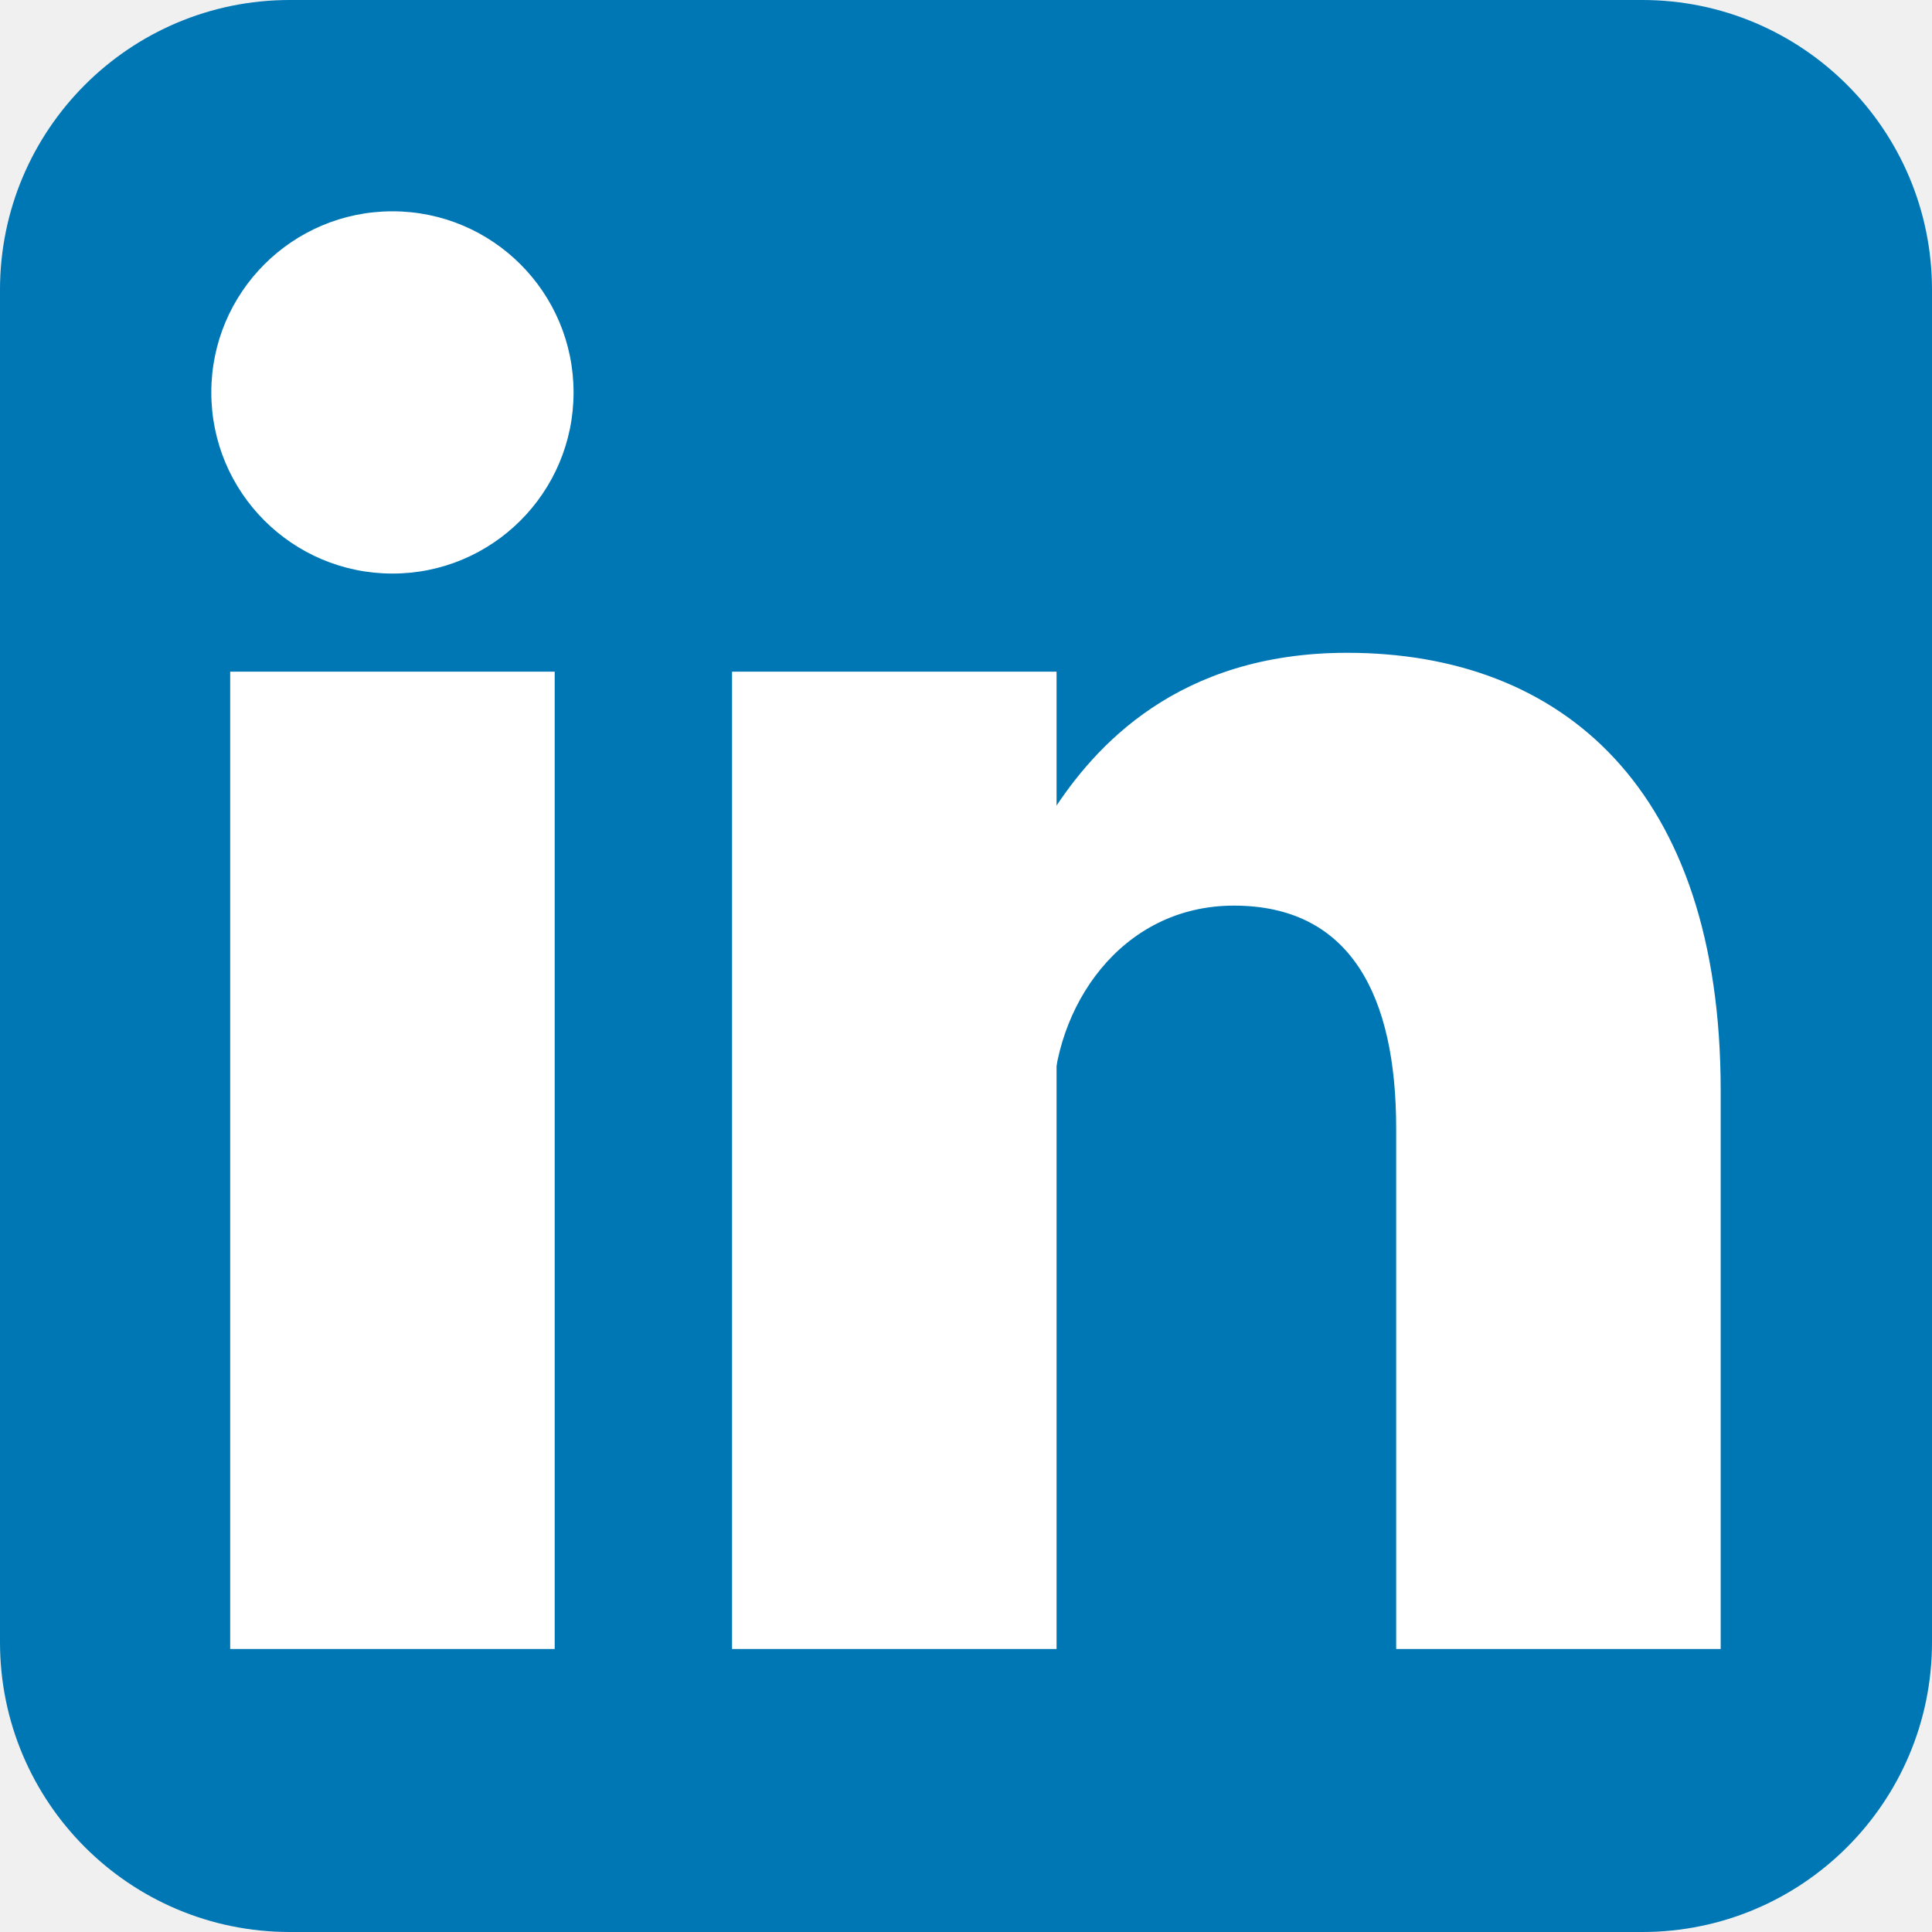
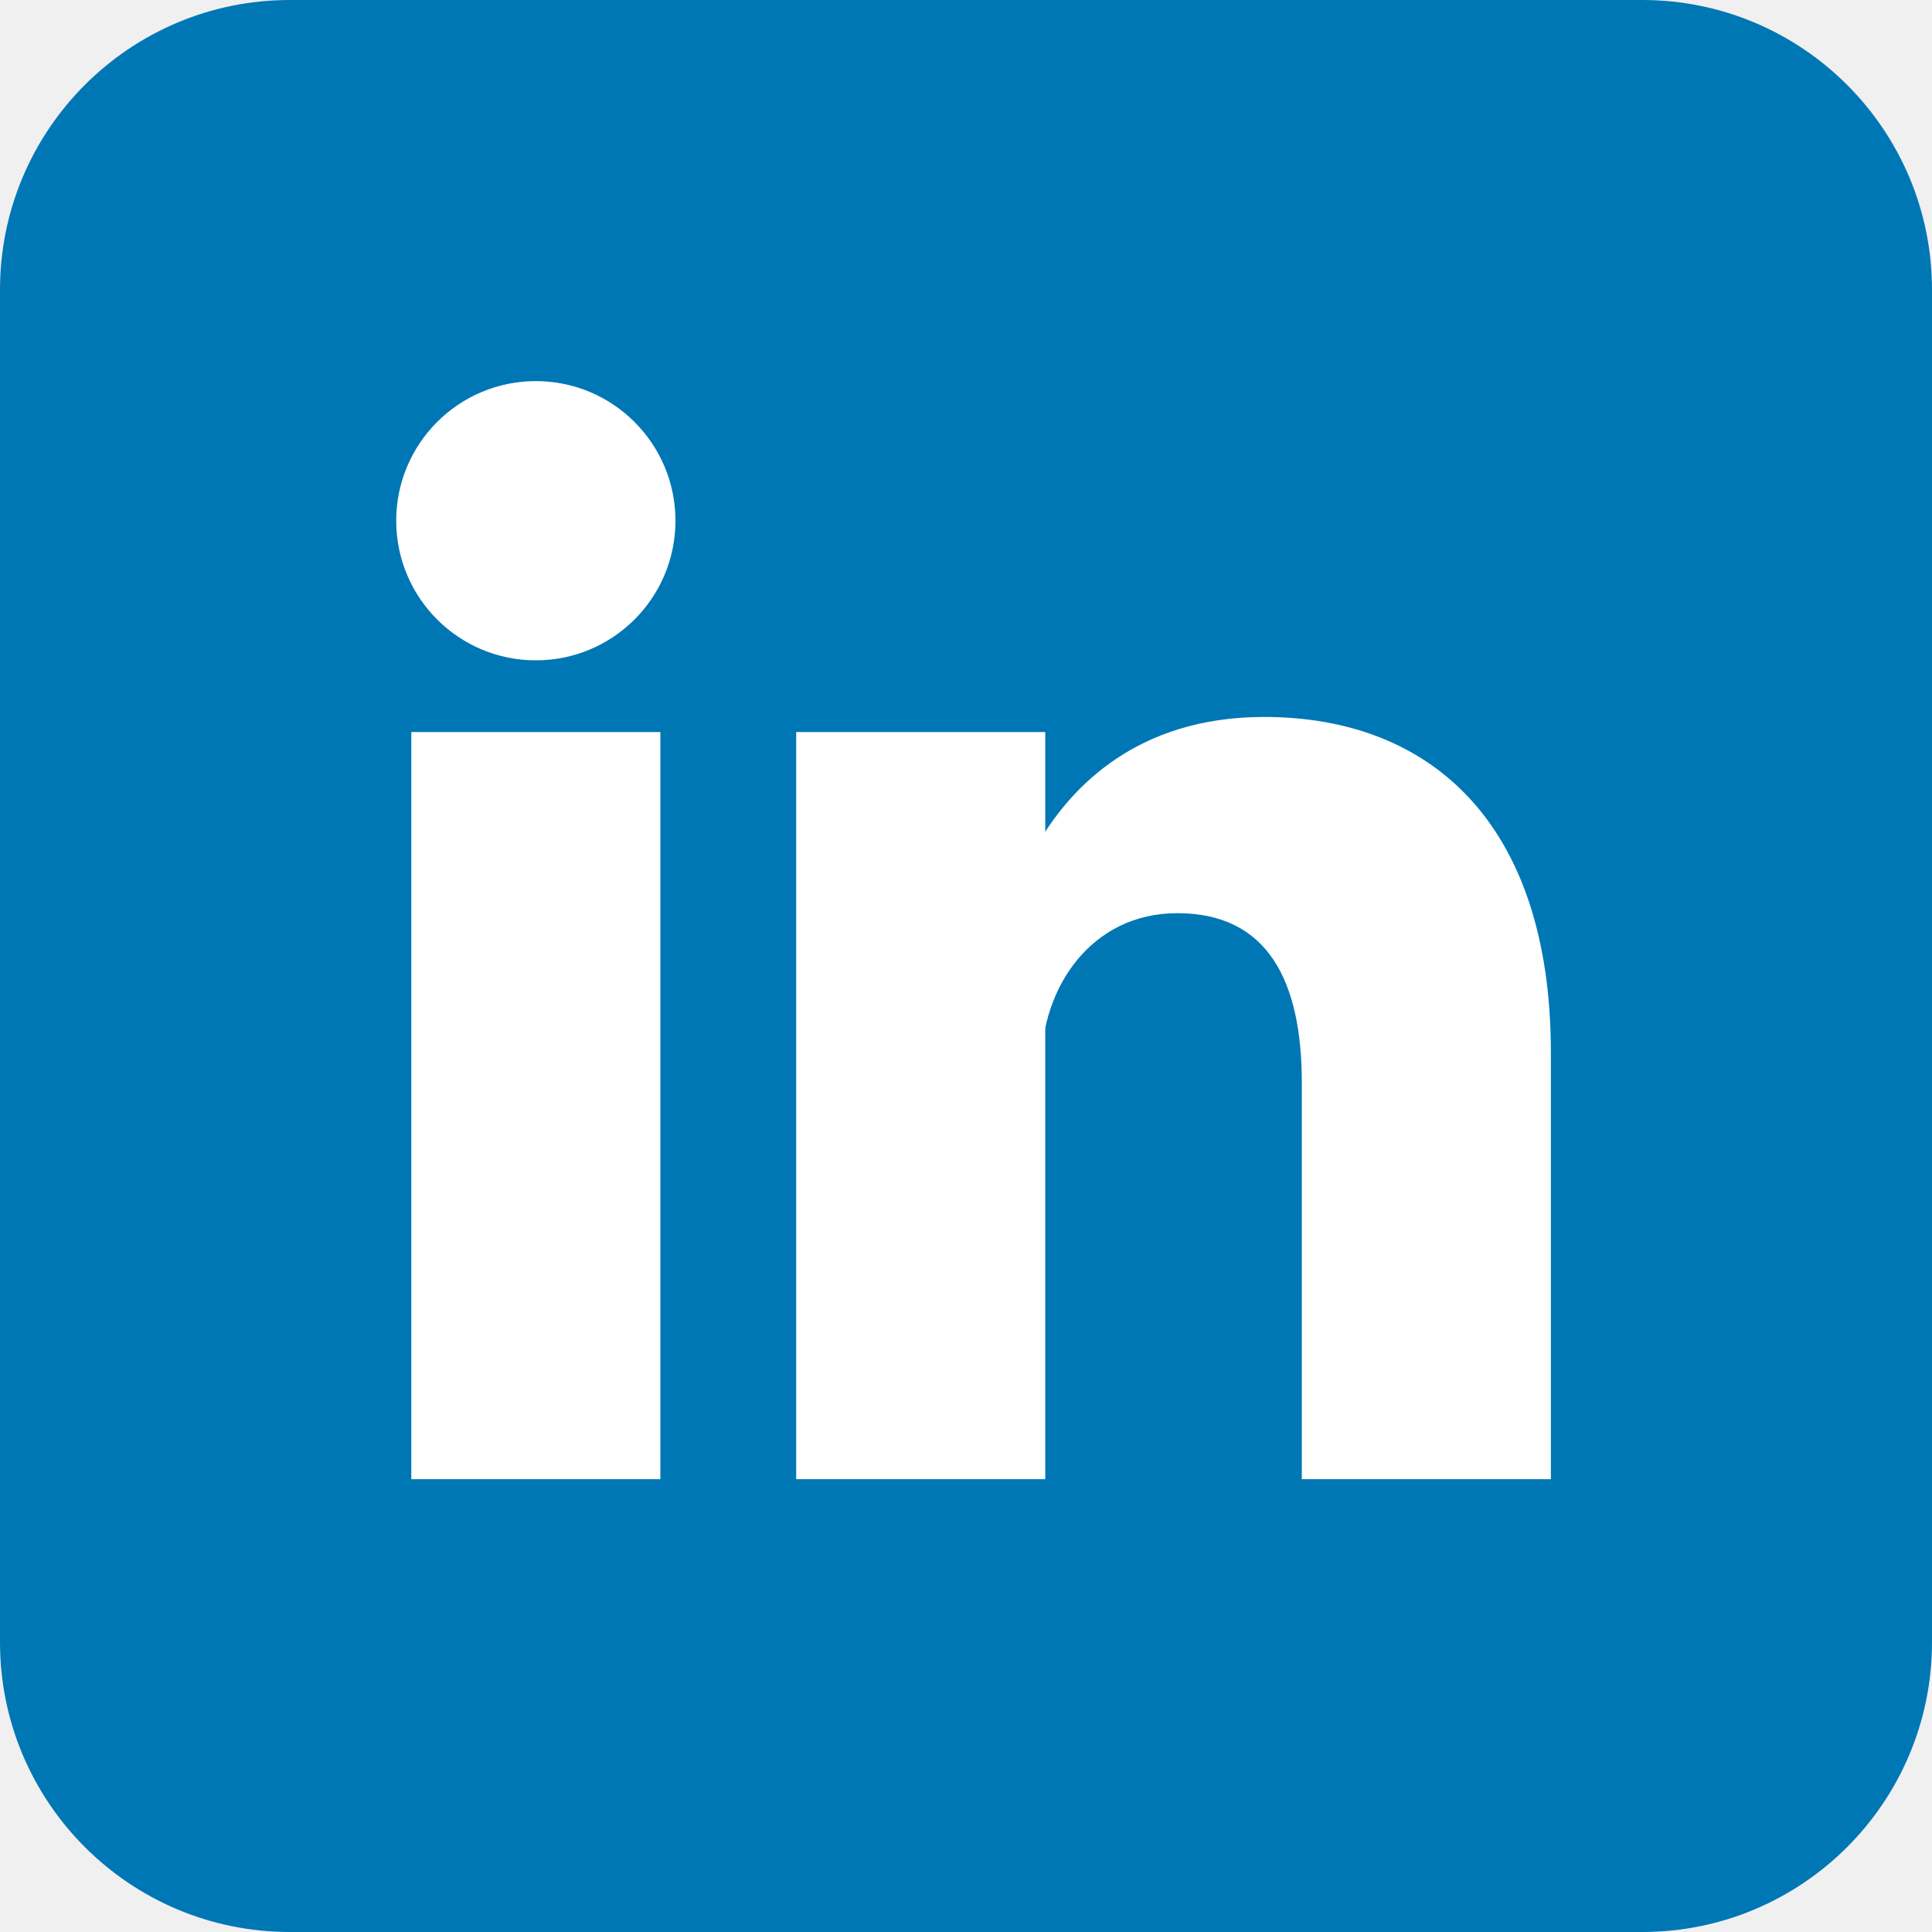
- <svg xmlns="http://www.w3.org/2000/svg" role="img" aria-label="LinkedIn" viewBox="0 0 512 512" fill="#fff">
+ <svg xmlns="http://www.w3.org/2000/svg" aria-label="LinkedIn" role="img" viewBox="0 0 512 512" fill="#fff">
  <rect width="512" height="512" rx="15%" fill="#0077b5" />
-   <circle cx="104" cy="104" r="48" />
-   <path d="m237 178v259m-133-259v259" stroke="#fff" stroke-width="86" />
-   <path d="m279 293c0-26 18-53 48-53 31 0 43 24 43 59v138h86v-148c0-80-42-116-99-116-45 0-67 25-78 42" />
+   <circle cx="142" cy="138" r="37" />
+   <path stroke="#fff" stroke-width="66" d="M244 194v198M142 194v198" />
+   <path d="M276 282c0-20 13-40 36-40 24 0 33 18 33 45v105h66V279c0-61-32-89-76-89-34 0-51 19-59 32" />
</svg>
